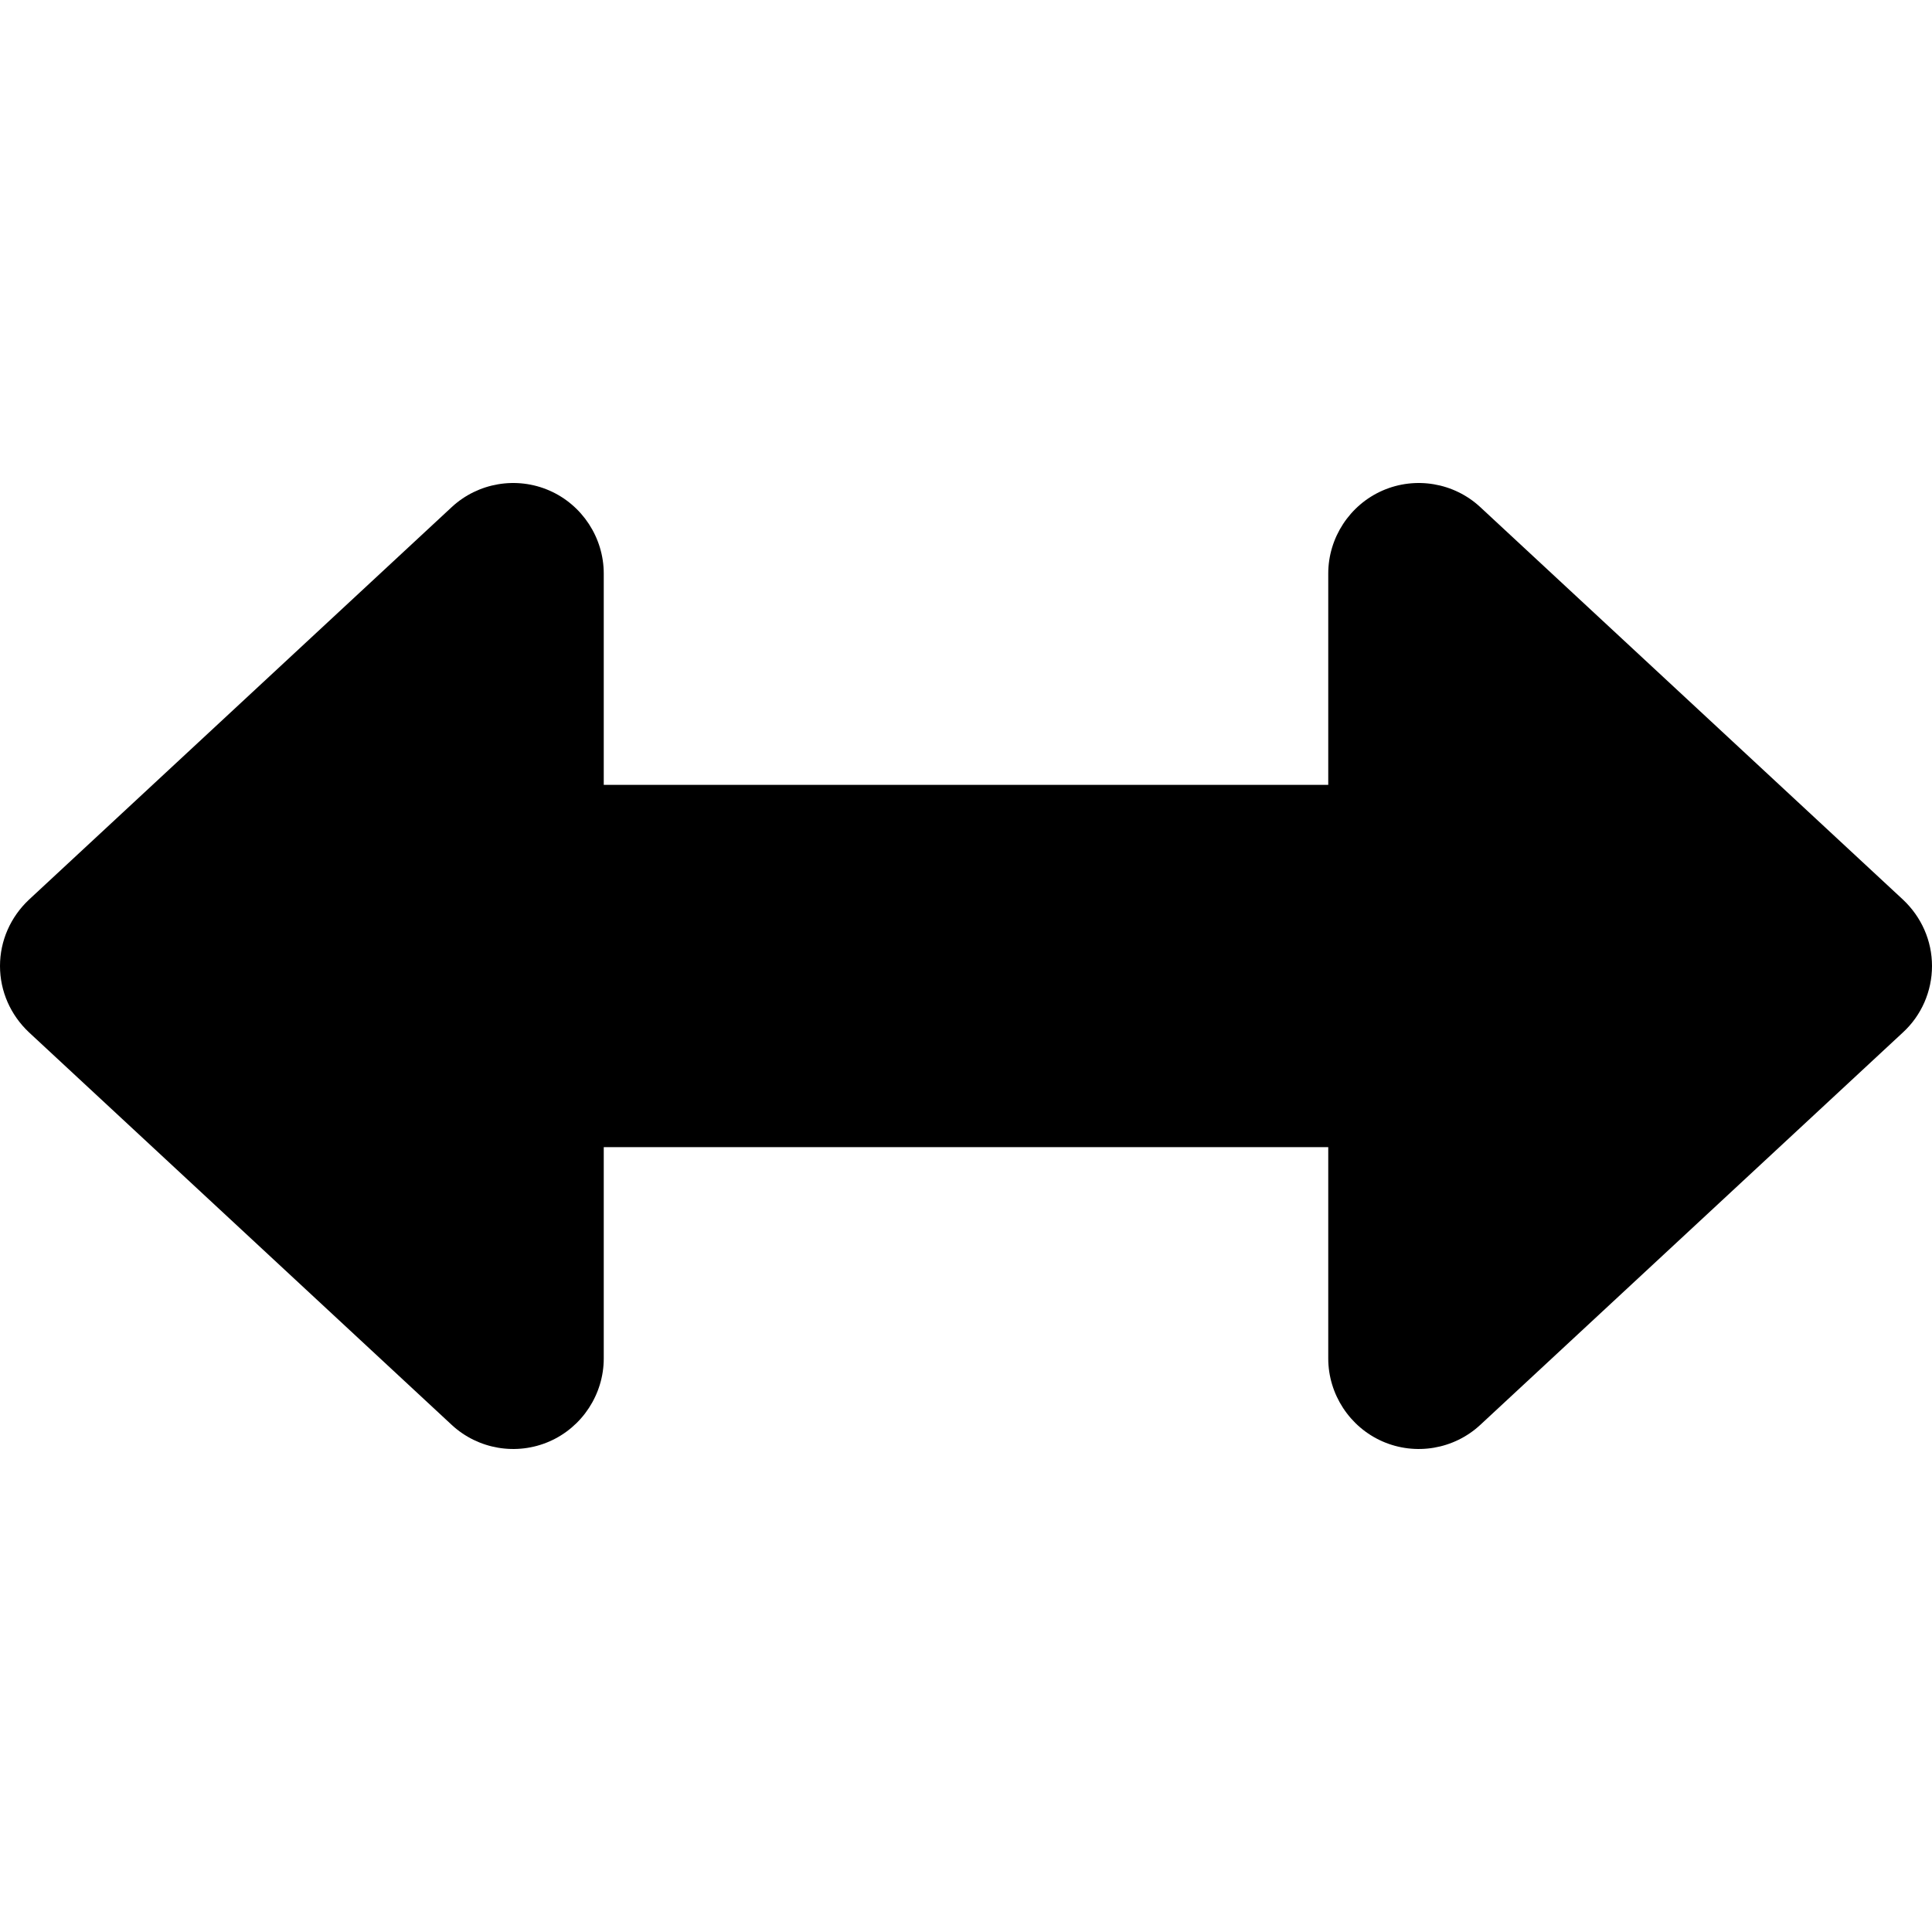
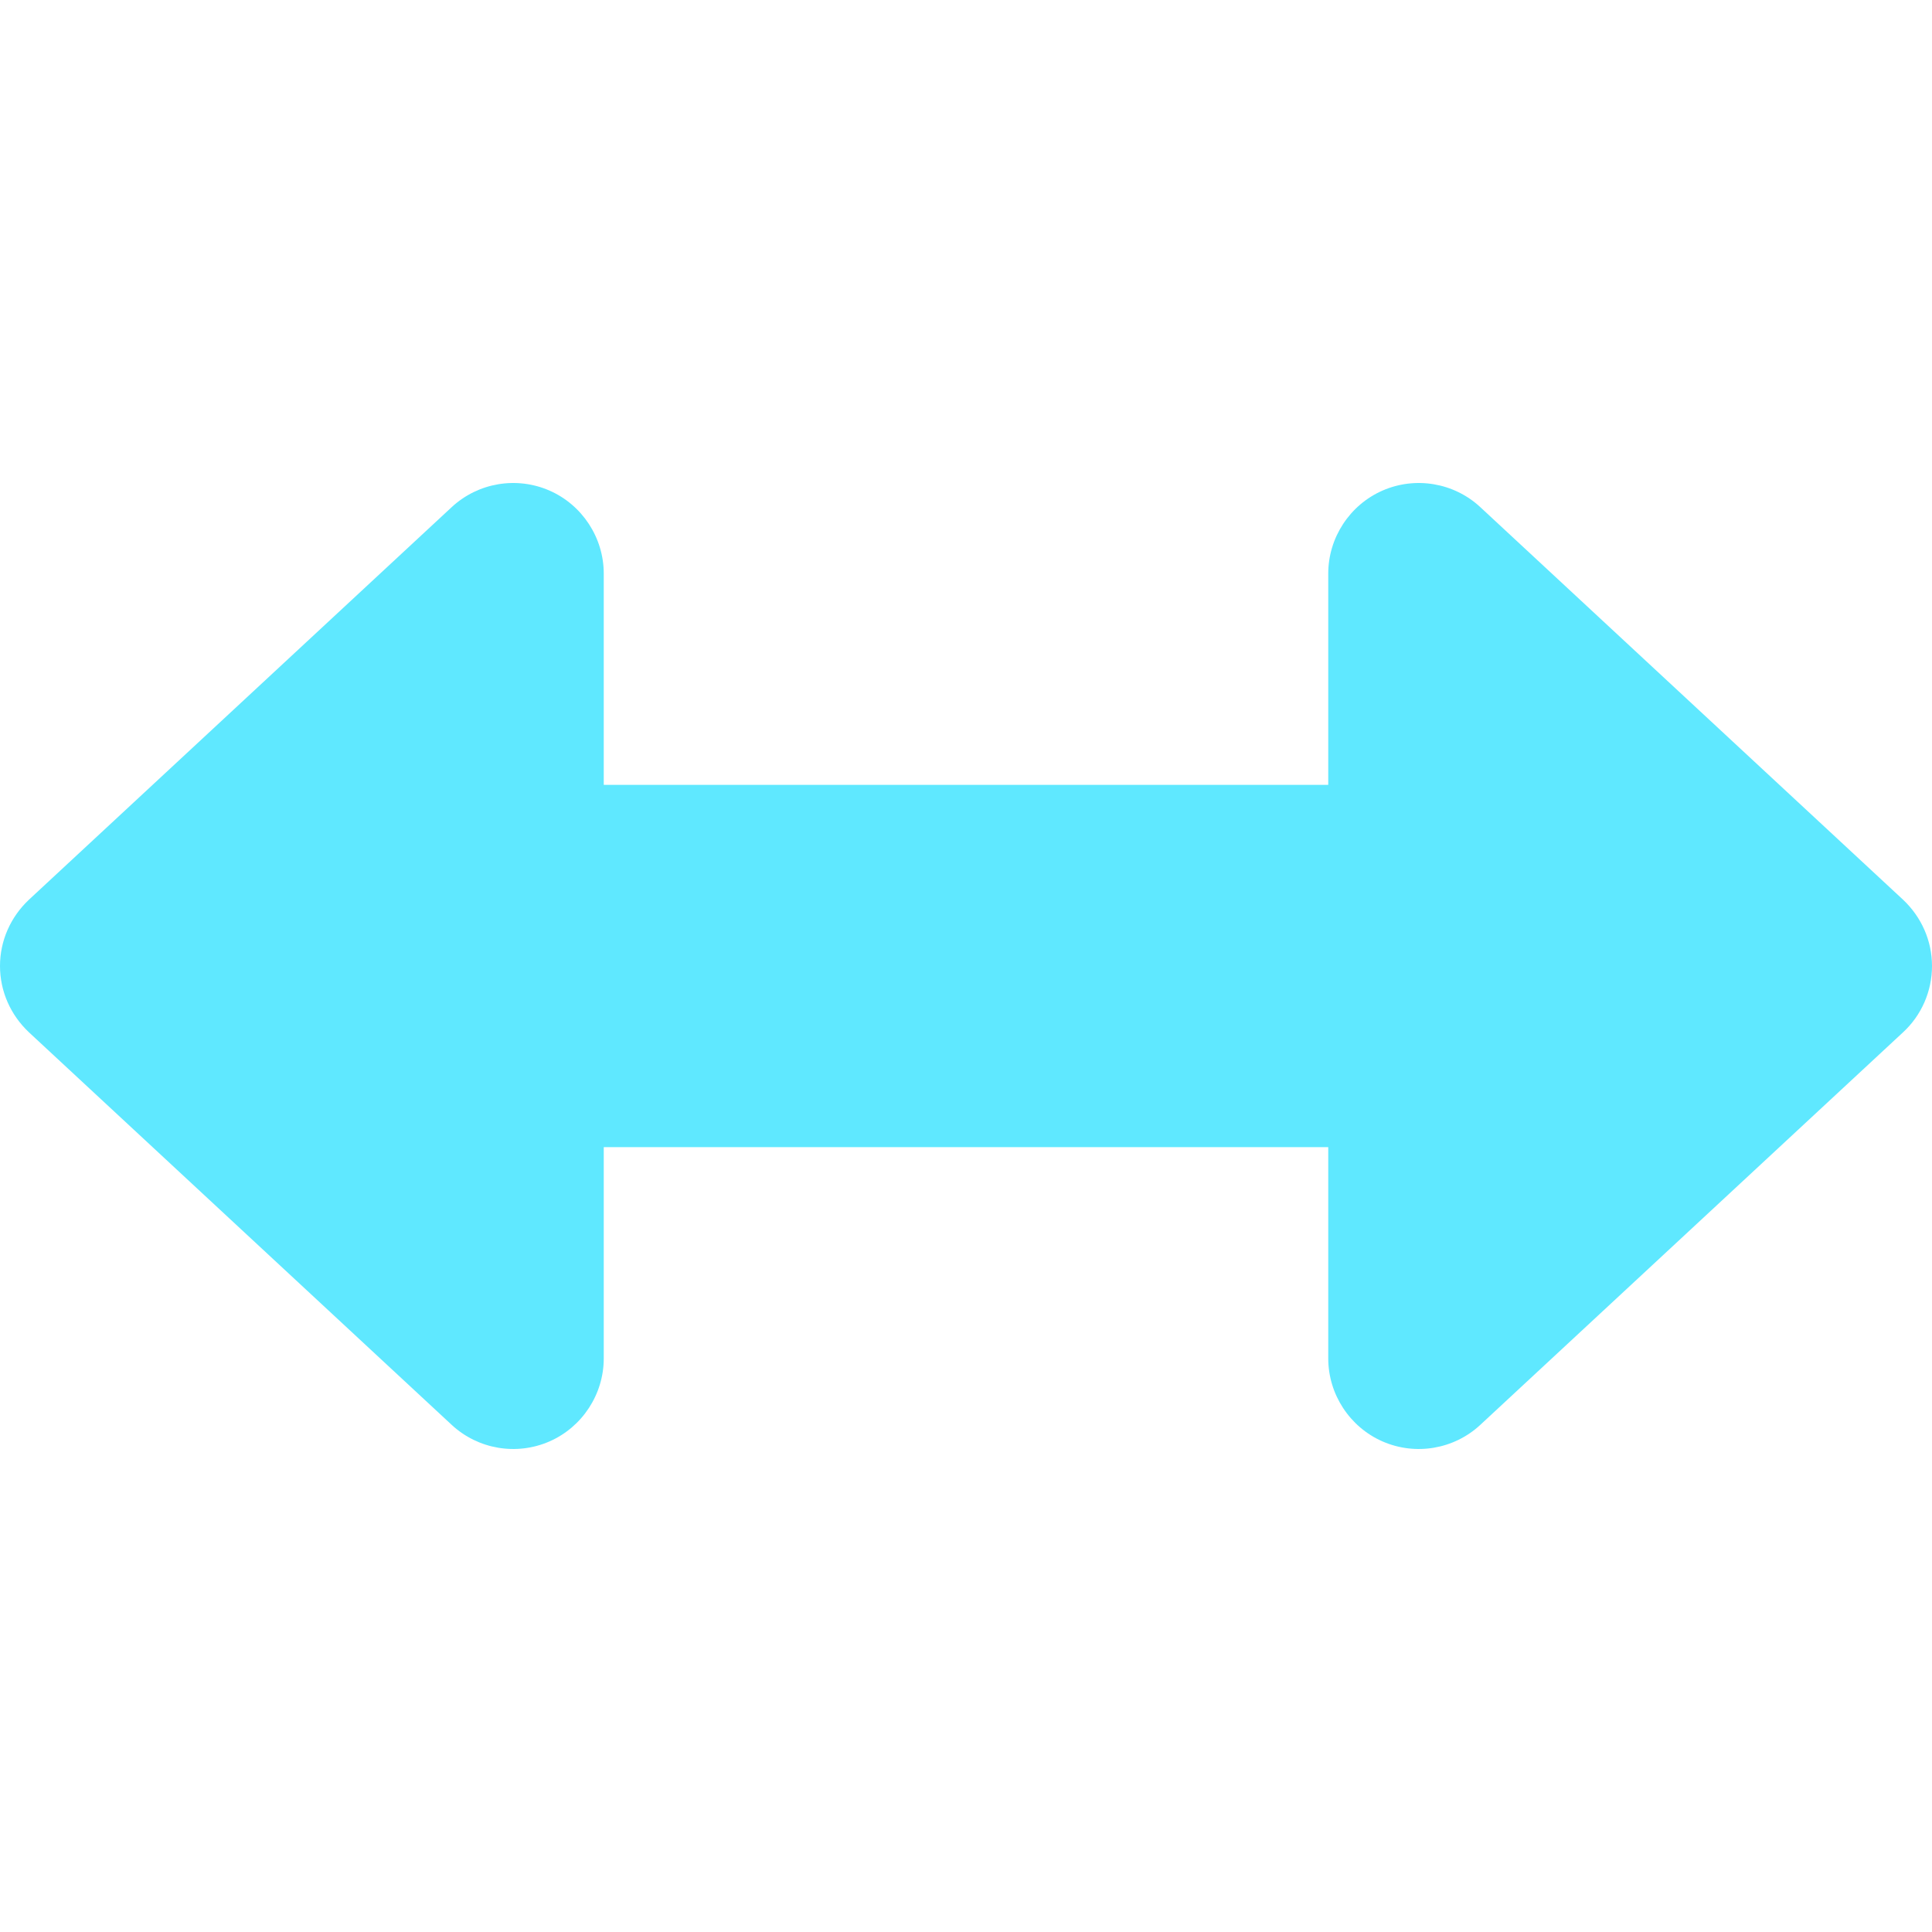
- <svg xmlns="http://www.w3.org/2000/svg" viewBox="0 0 512 512">
-   <path d="M504.3 273.6c4.9-4.5 7.7-10.9 7.7-17.6s-2.8-13-7.7-17.6l-112-104c-7-6.5-17.2-8.2-25.9-4.4s-14.4 12.5-14.4 22l0 56-192 0 0-56c0-9.5-5.7-18.2-14.4-22s-18.9-2.1-25.9 4.4l-112 104C2.8 243 0 249.3 0 256s2.8 13 7.7 17.6l112 104c7 6.5 17.2 8.2 25.9 4.4s14.4-12.5 14.4-22l0-56 192 0 0 56c0 9.5 5.7 18.2 14.4 22s18.9 2.1 25.9-4.4l112-104z" />
+ <svg xmlns="http://www.w3.org/2000/svg" version="1.1" id="Layer_1" x="0px" y="0px" viewBox="0 0 512 512" style="enable-background:new 0 0 512 512;" xml:space="preserve">
+   <style type="text/css">
+ 	.st0{fill:#5FE8FF;}
+ </style>
+   <path class="st0" d="M504.3,273.6c4.9-4.5,7.7-10.9,7.7-17.6s-2.8-13-7.7-17.6l-112-104c-7-6.5-17.2-8.2-25.9-4.4S352,142.5,352,152  v56H160v-56c0-9.5-5.7-18.2-14.4-22s-18.9-2.1-25.9,4.4l-112,104C2.8,243,0,249.3,0,256c0,6.7,2.8,13,7.7,17.6l112,104  c7,6.5,17.2,8.2,25.9,4.4s14.4-12.5,14.4-22v-56h192v56c0,9.5,5.7,18.2,14.4,22s18.9,2.1,25.9-4.4L504.3,273.6z" />
</svg>
